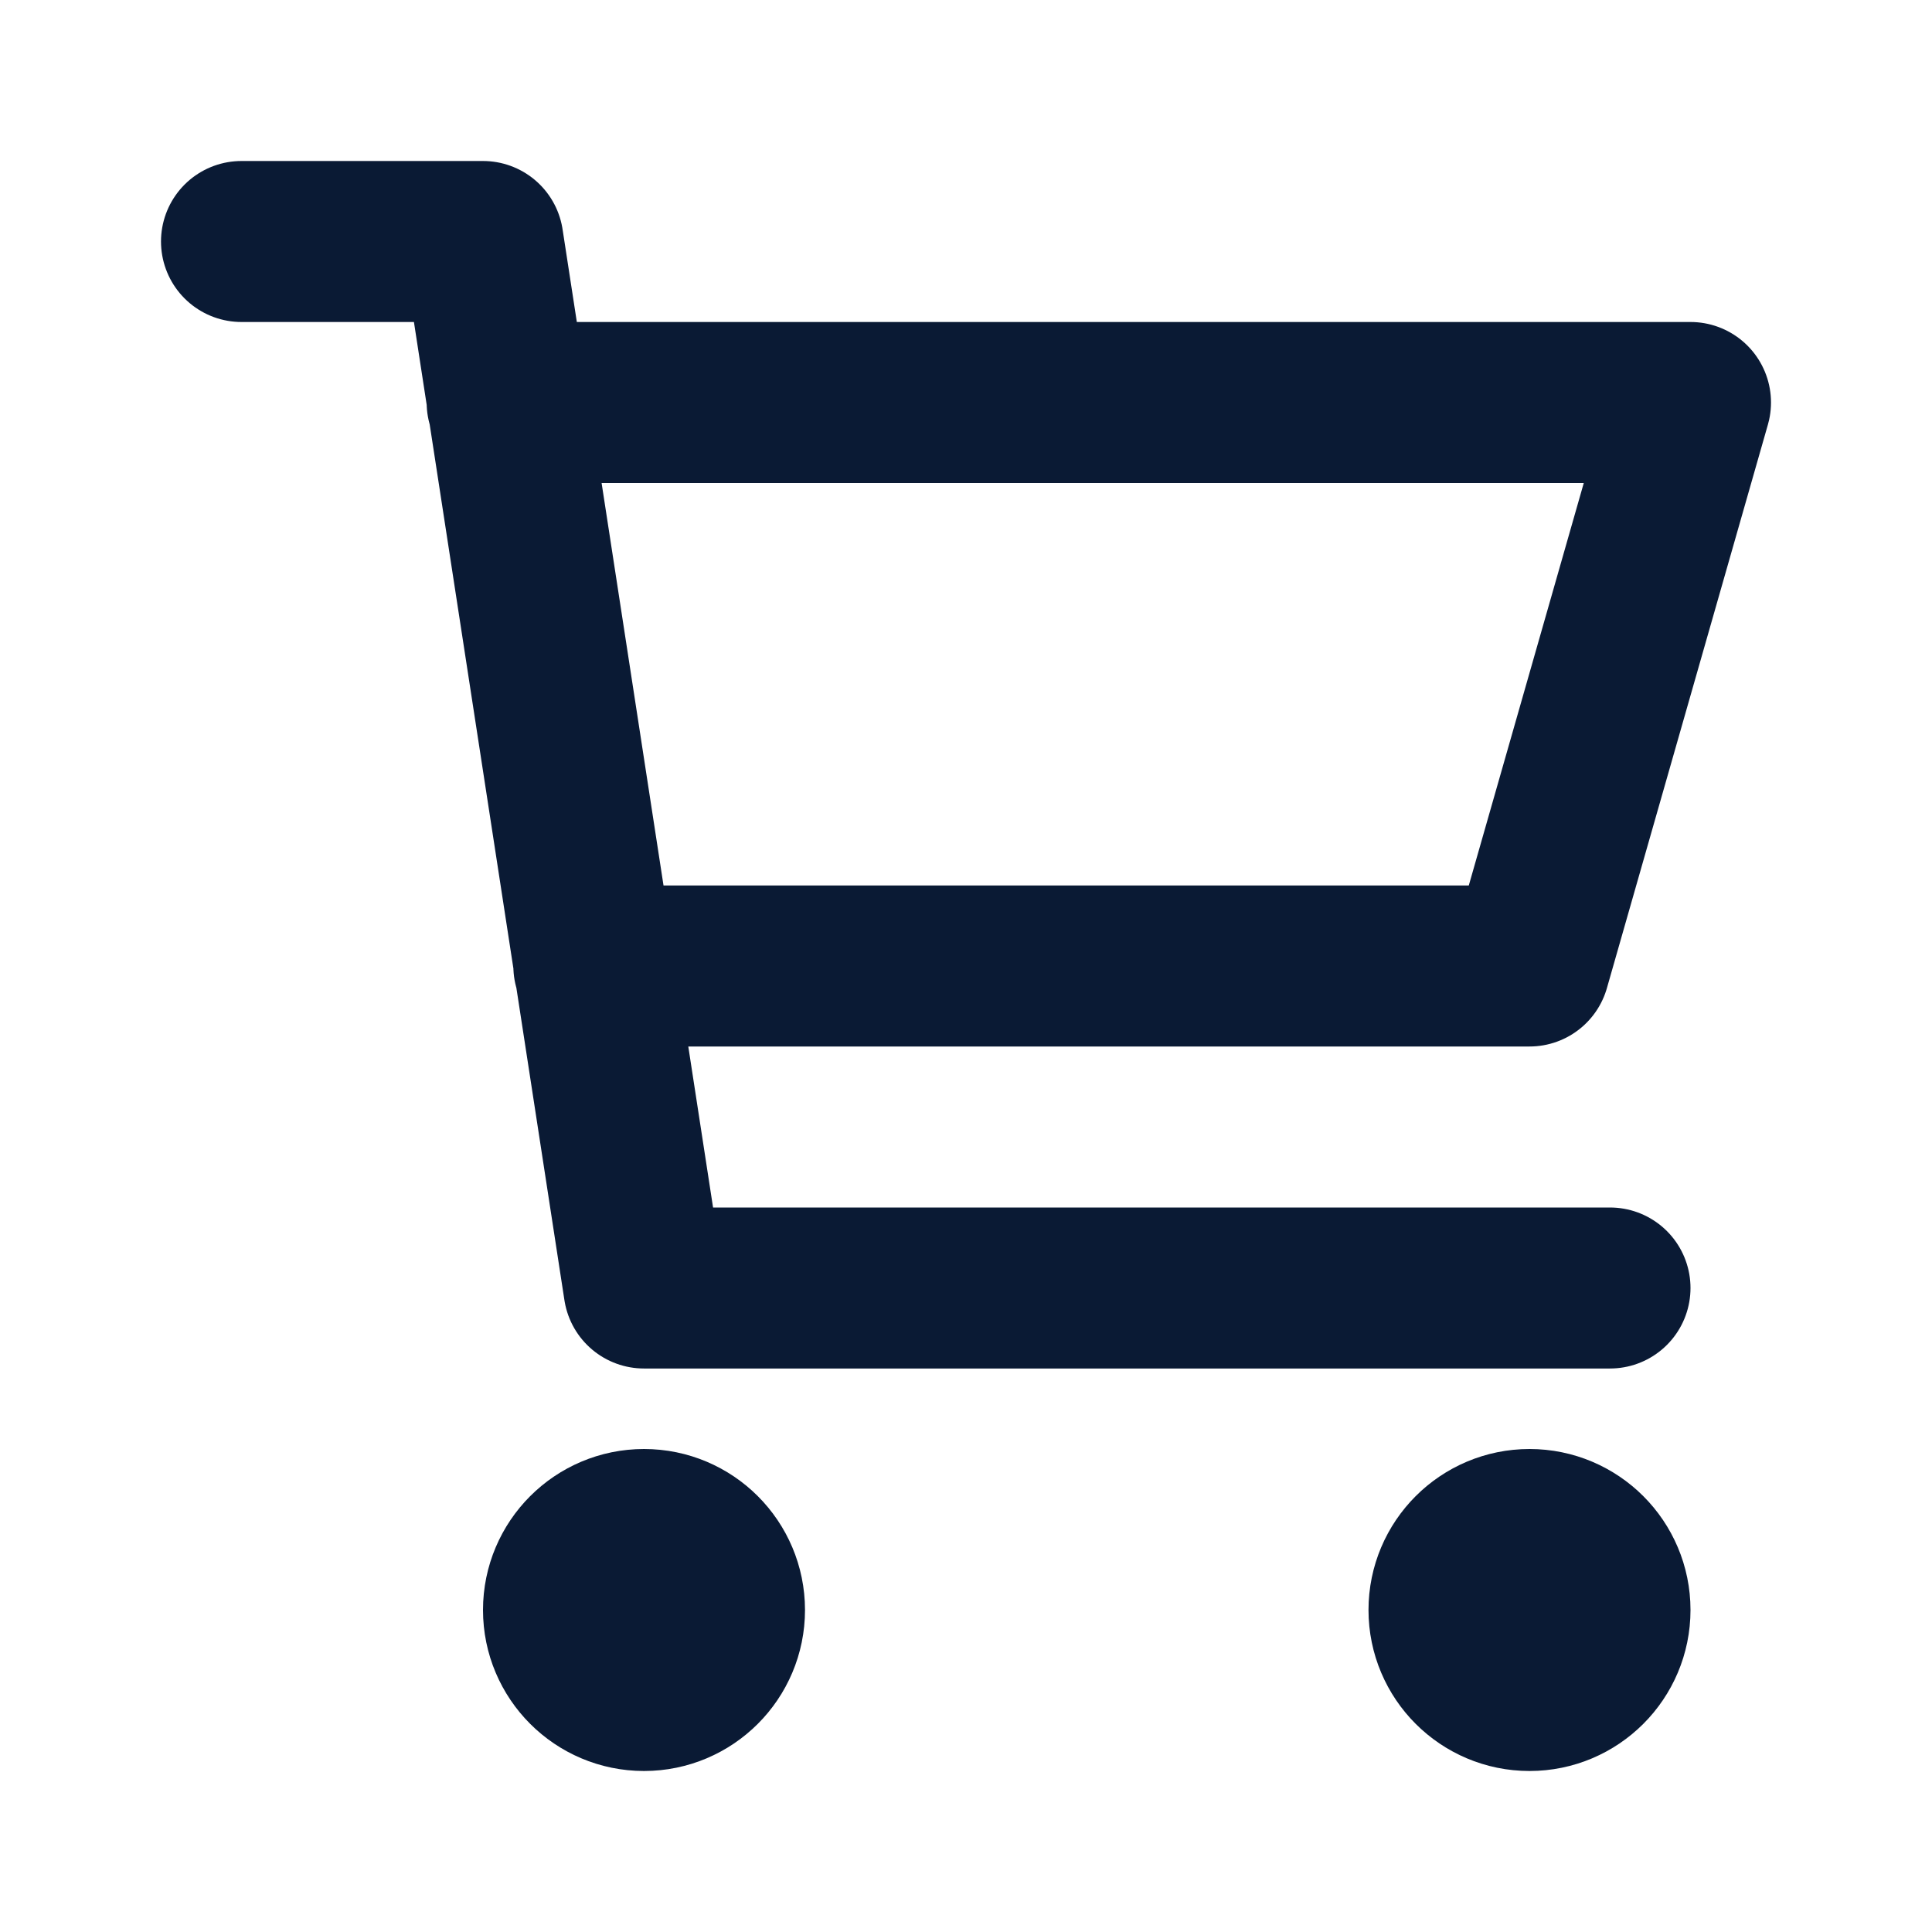
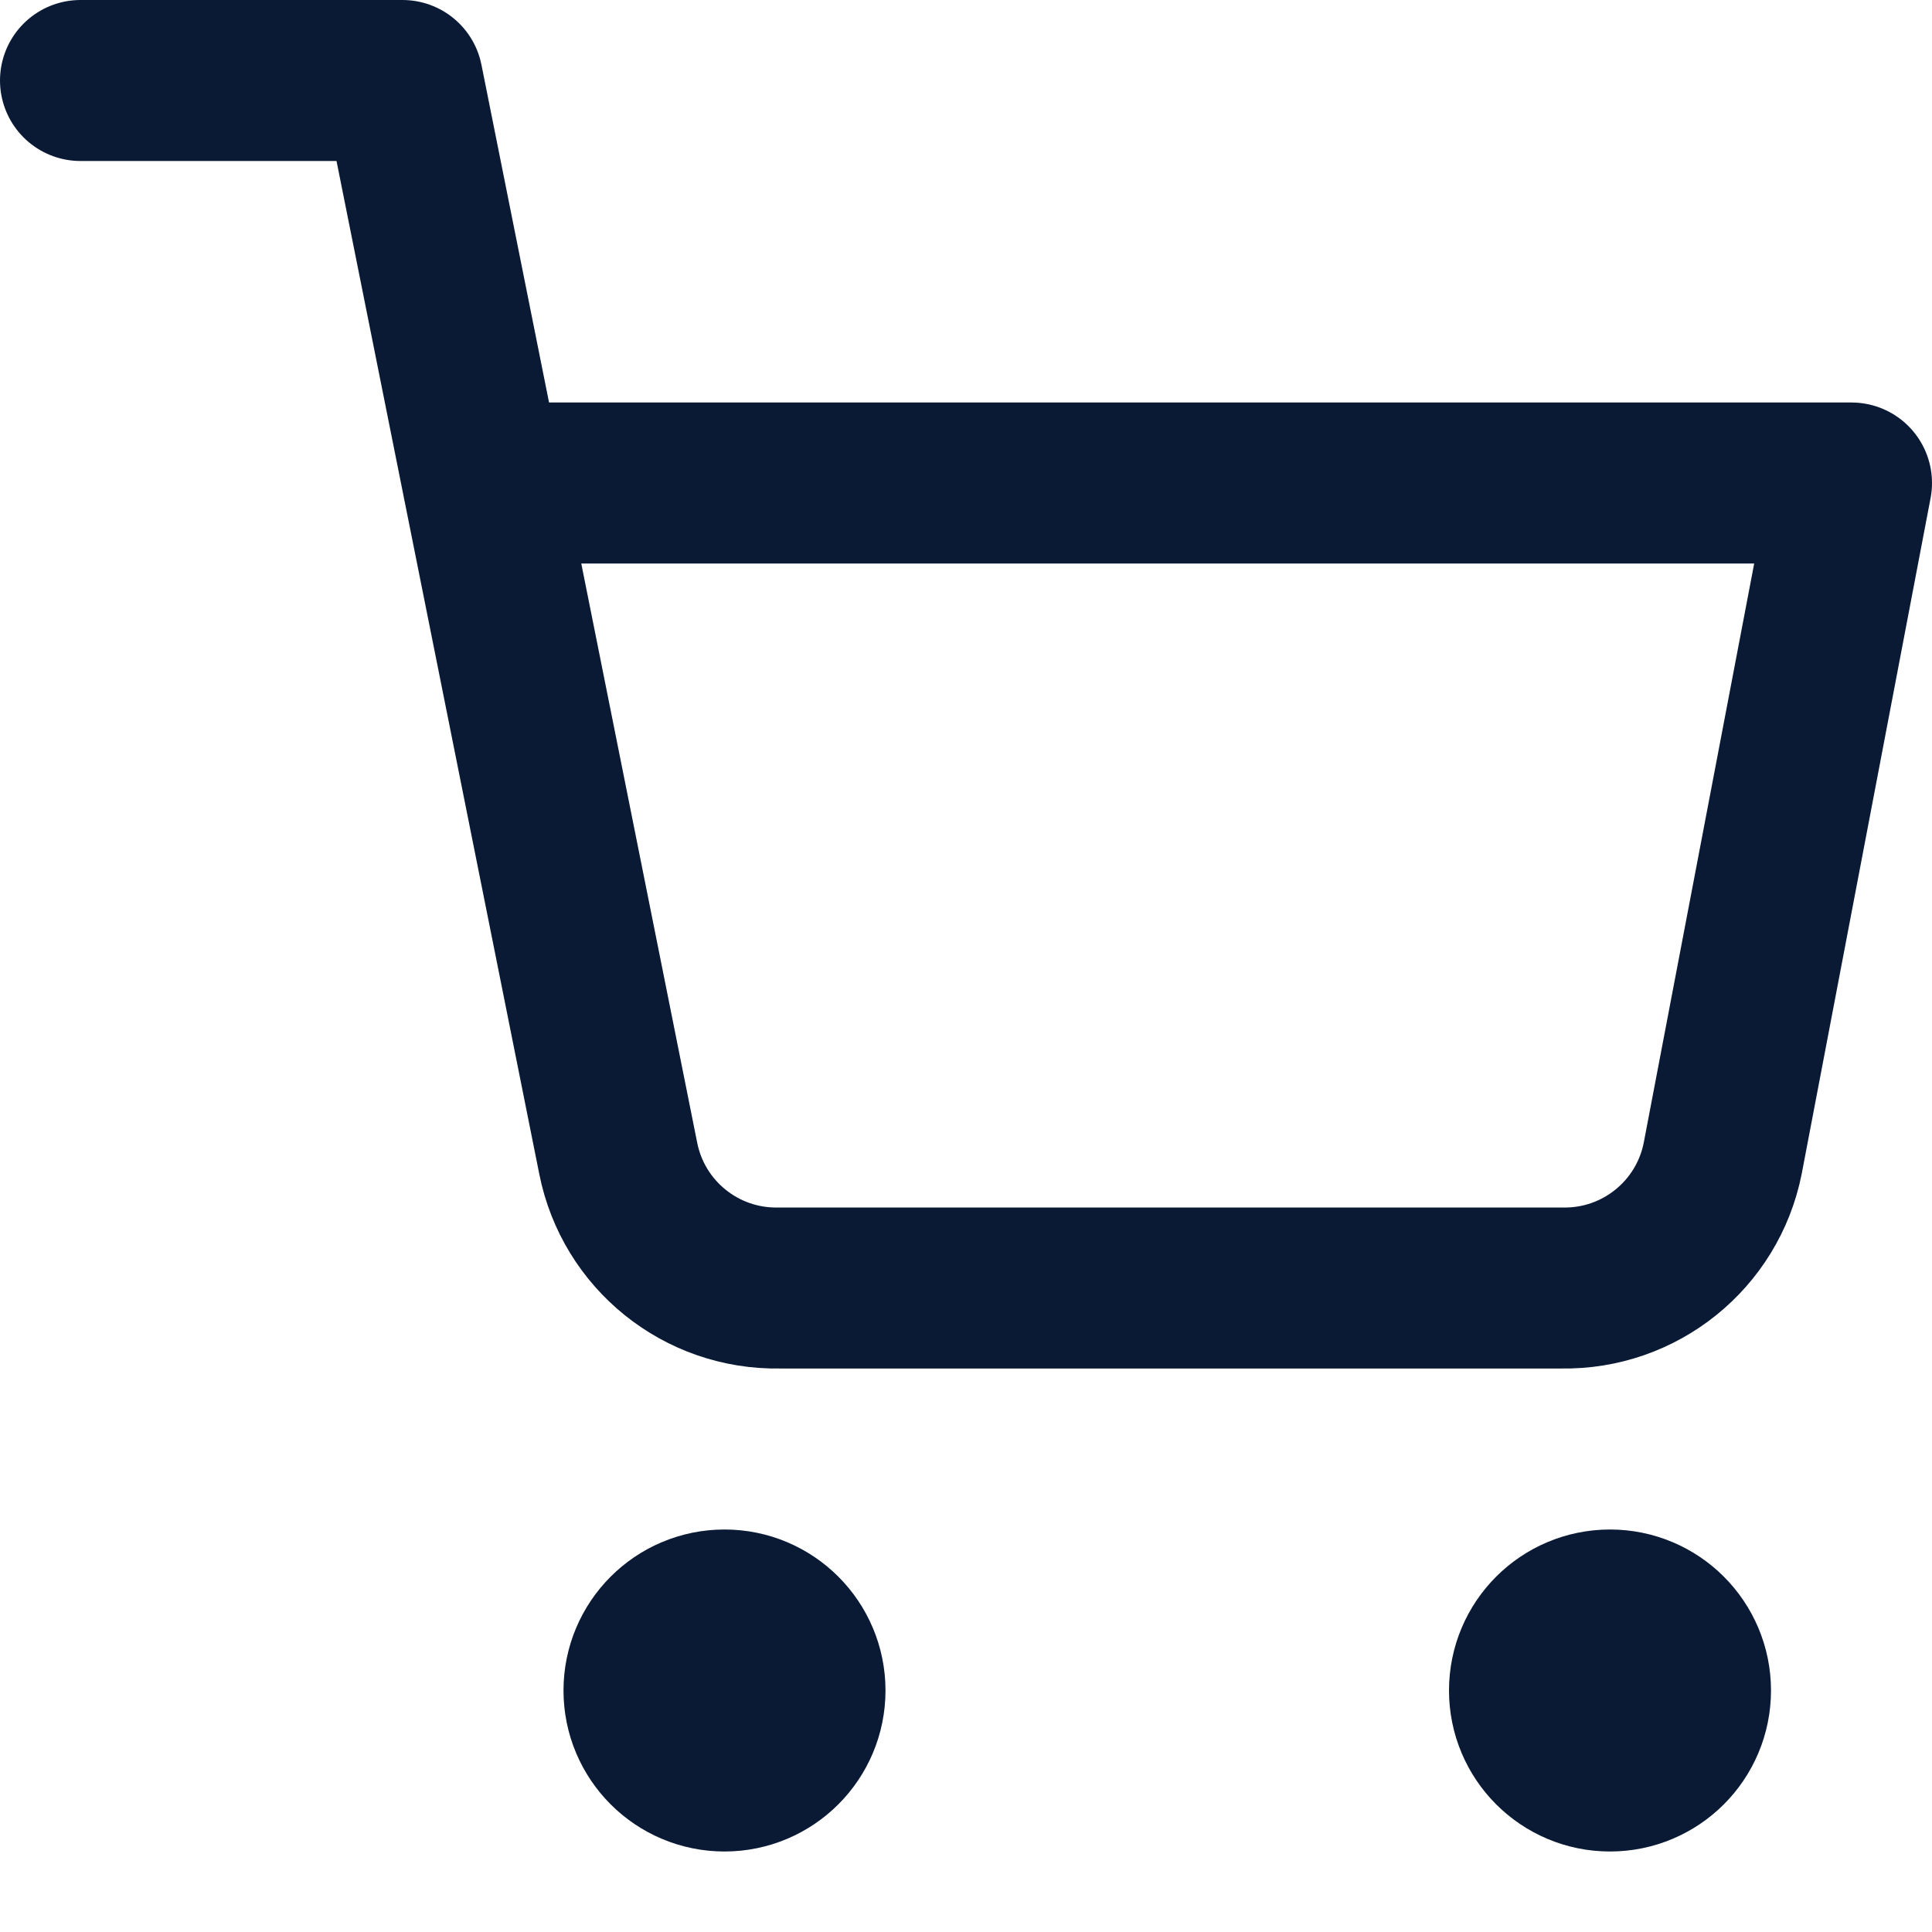
- <svg xmlns="http://www.w3.org/2000/svg" width="800px" height="800px" viewBox="0 0 24 24" fill="none">
-   <path d="M6.3 5H21L19 12H7.377M20 16H8L6 3H3M9 20C9 20.552 8.552 21 8 21C7.448 21 7 20.552 7 20C7 19.448 7.448 19 8 19C8.552 19 9 19.448 9 20ZM20 20C20 20.552 19.552 21 19 21C18.448 21 18 20.552 18 20C18 19.448 18.448 19 19 19C19.552 19 20 19.448 20 20Z" stroke="#0A1A34" stroke-width="2" stroke-linecap="round" stroke-linejoin="round" />
+ <svg xmlns="http://www.w3.org/2000/svg" viewBox="0 0 24 24" fill="none" stroke="#0A1A34" stroke-width="2" stroke-linecap="round" stroke-linejoin="round" class="feather feather-shopping-cart">
+   <circle cx="9" cy="21" r="1" id="id_101" />
+   <circle cx="20" cy="21" r="1" id="id_102" />
+   <path d="M1 1h4l2.68 13.39a2 2 0 0 0 2 1.61h9.72a2 2 0 0 0 2-1.61L23 6H6" id="id_103" />
</svg>
